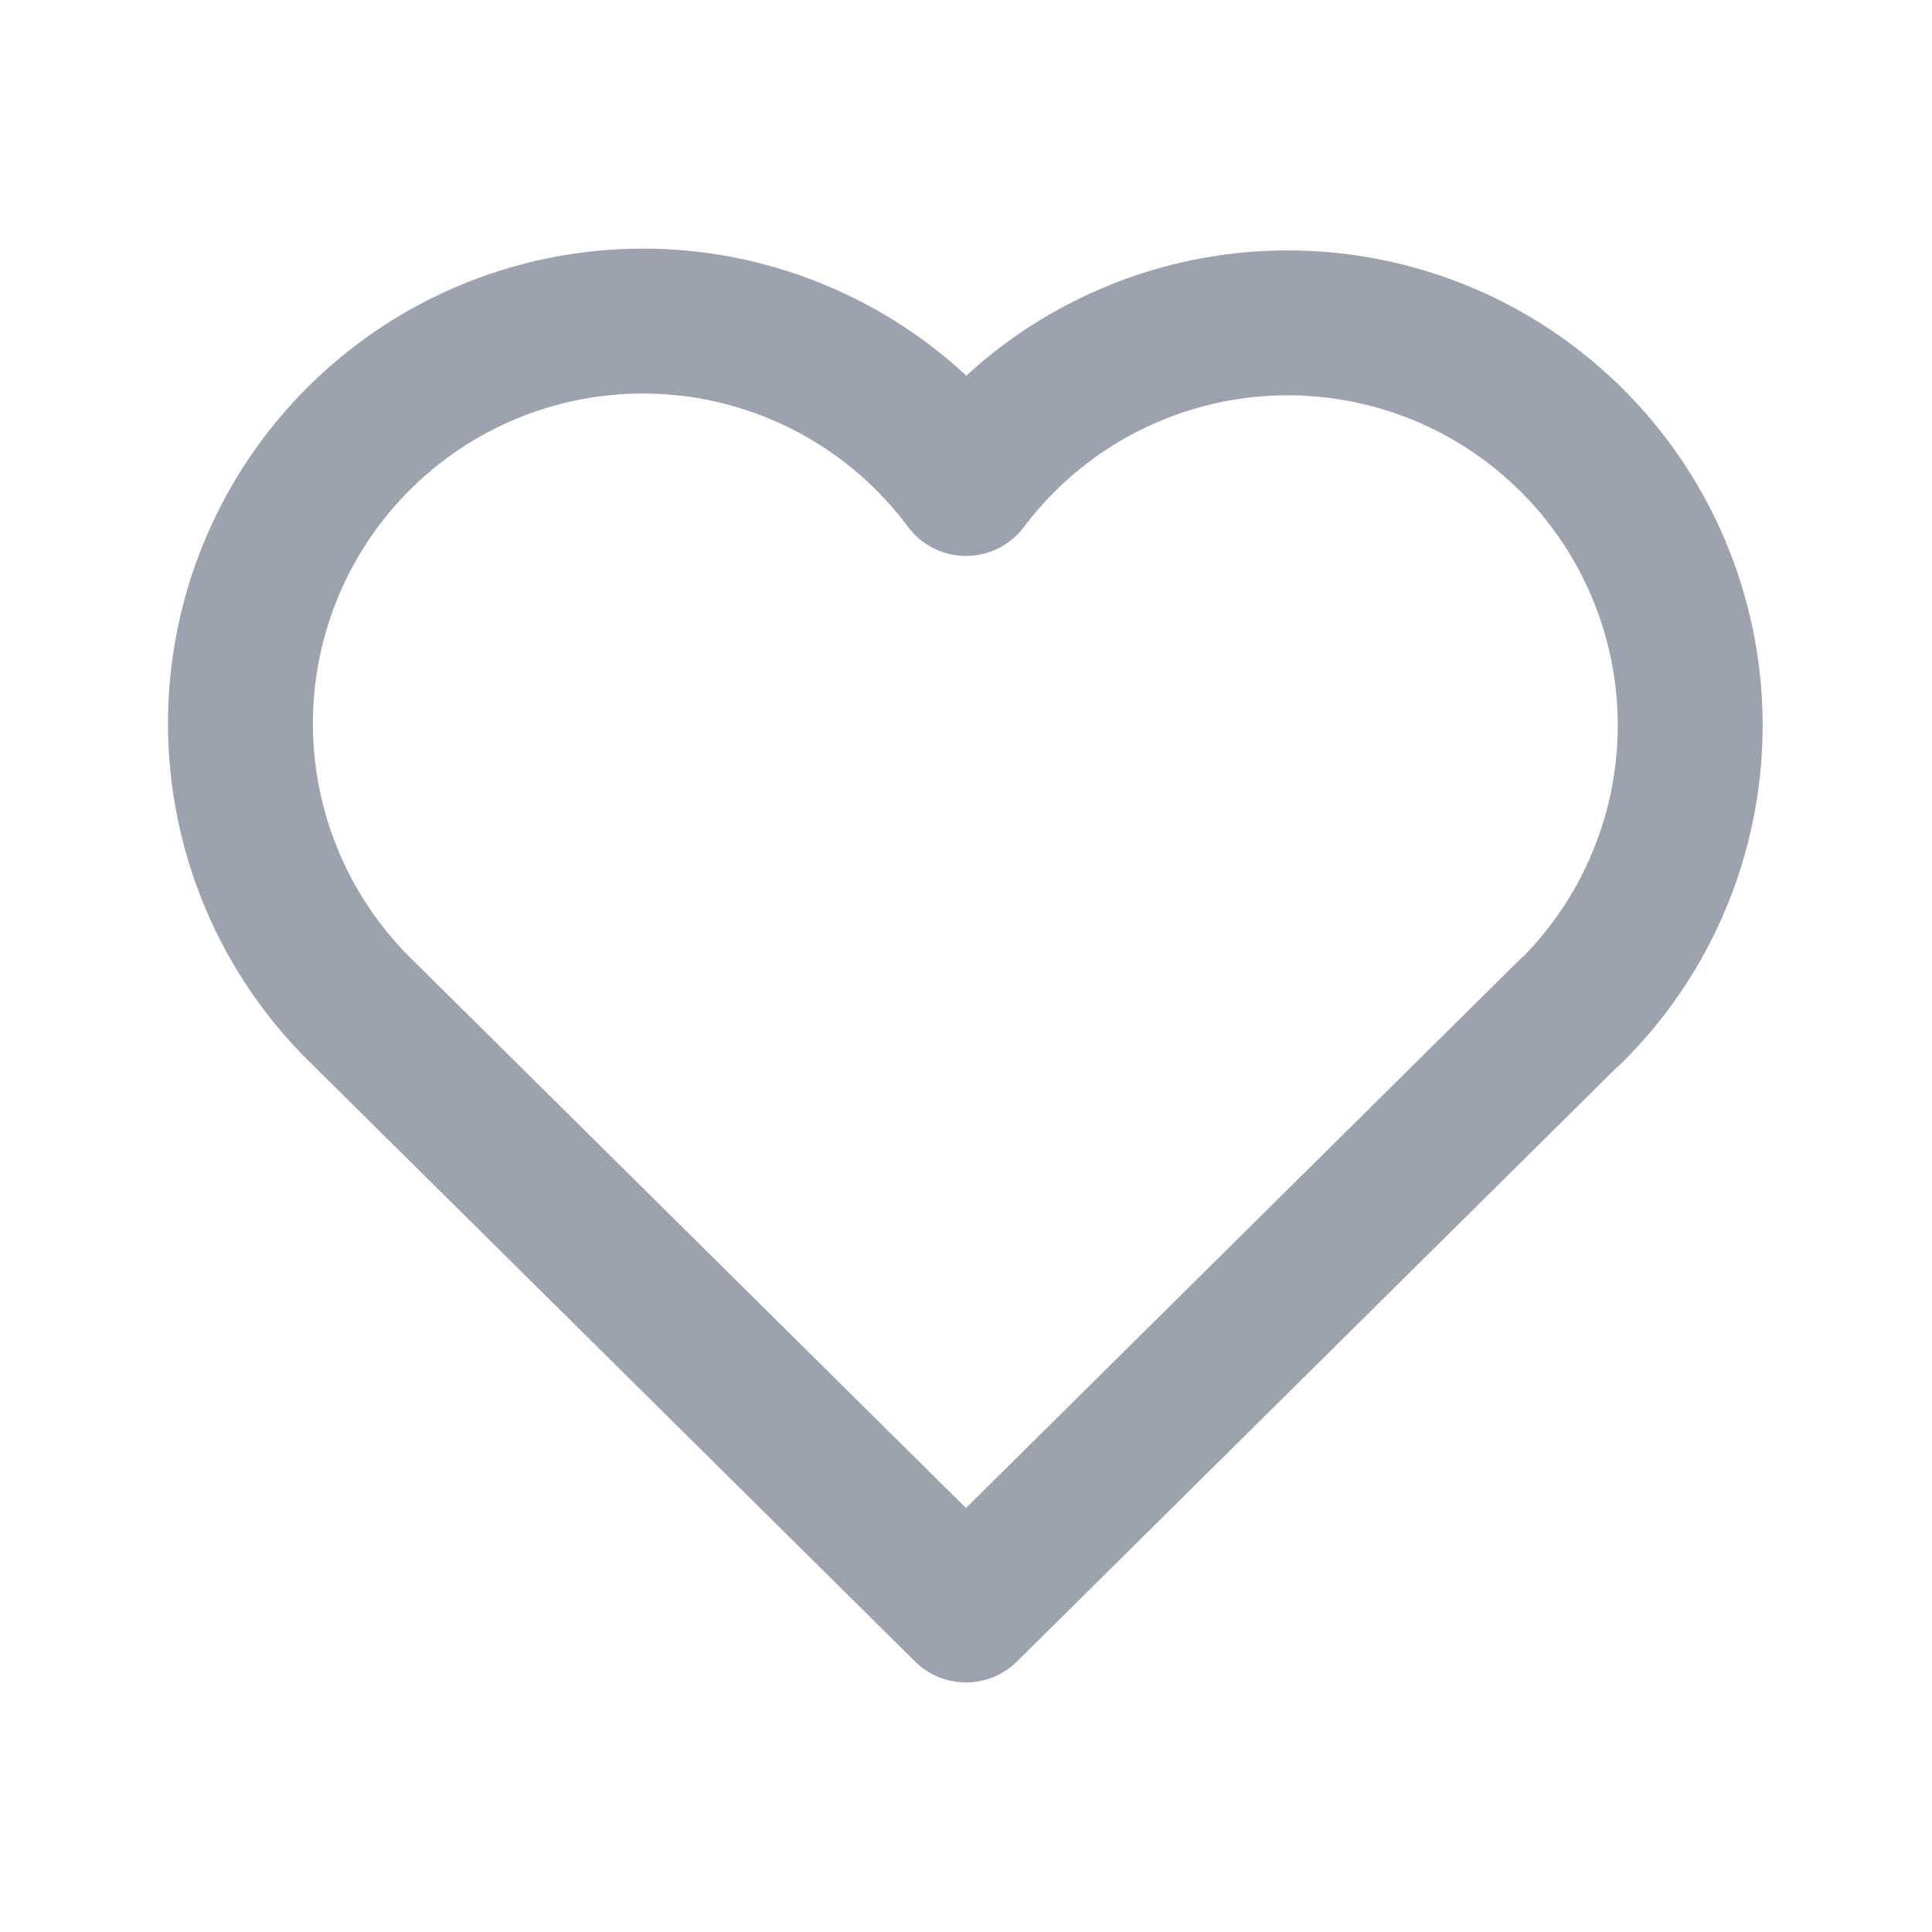
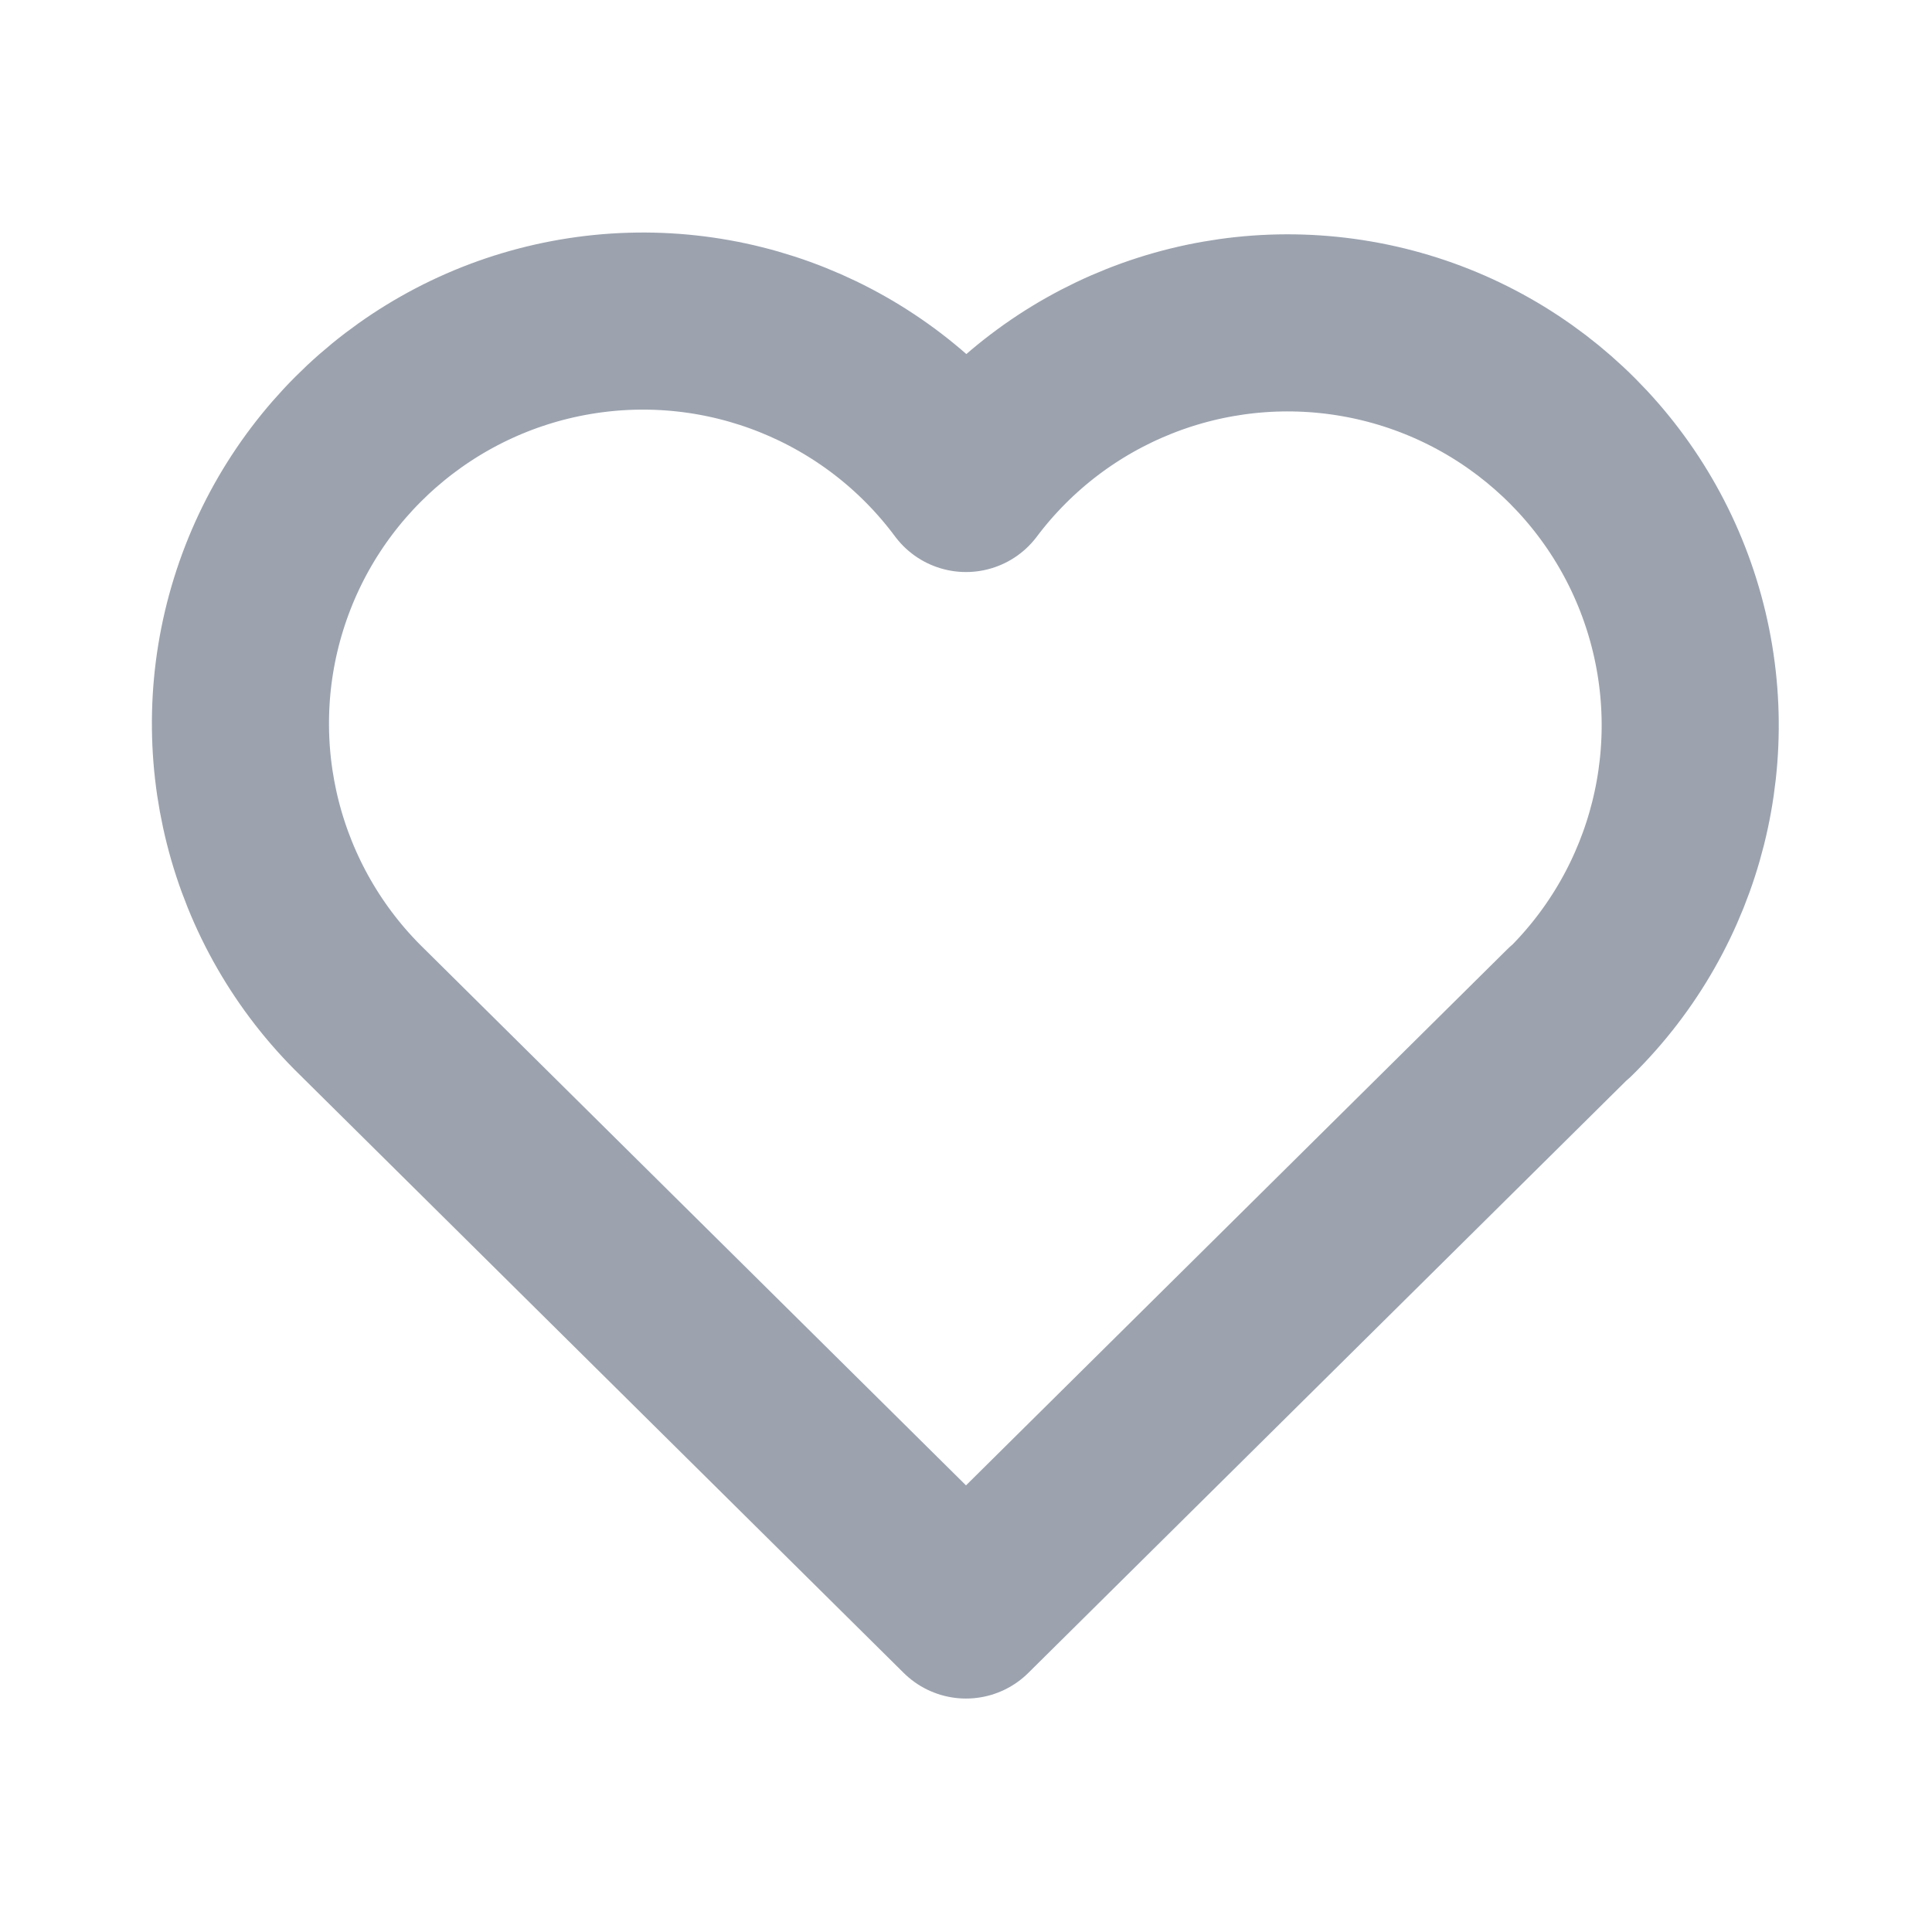
- <svg xmlns="http://www.w3.org/2000/svg" viewBox="0 0 24 24" fill="none" stroke="#9ca3af" stroke-width="1.8" stroke-linecap="round" stroke-linejoin="round">
+ <svg xmlns="http://www.w3.org/2000/svg" viewBox="0 0 24 24" fill="none" stroke="#9ca3af" stroke-width="2.2" stroke-linecap="round" stroke-linejoin="round">
  <path d="M19.5 12.572l-7.5 7.428l-7.5 -7.428a5 5 0 1 1 7.5 -6.566a5 5 0 1 1 7.5 6.572" />
</svg>
